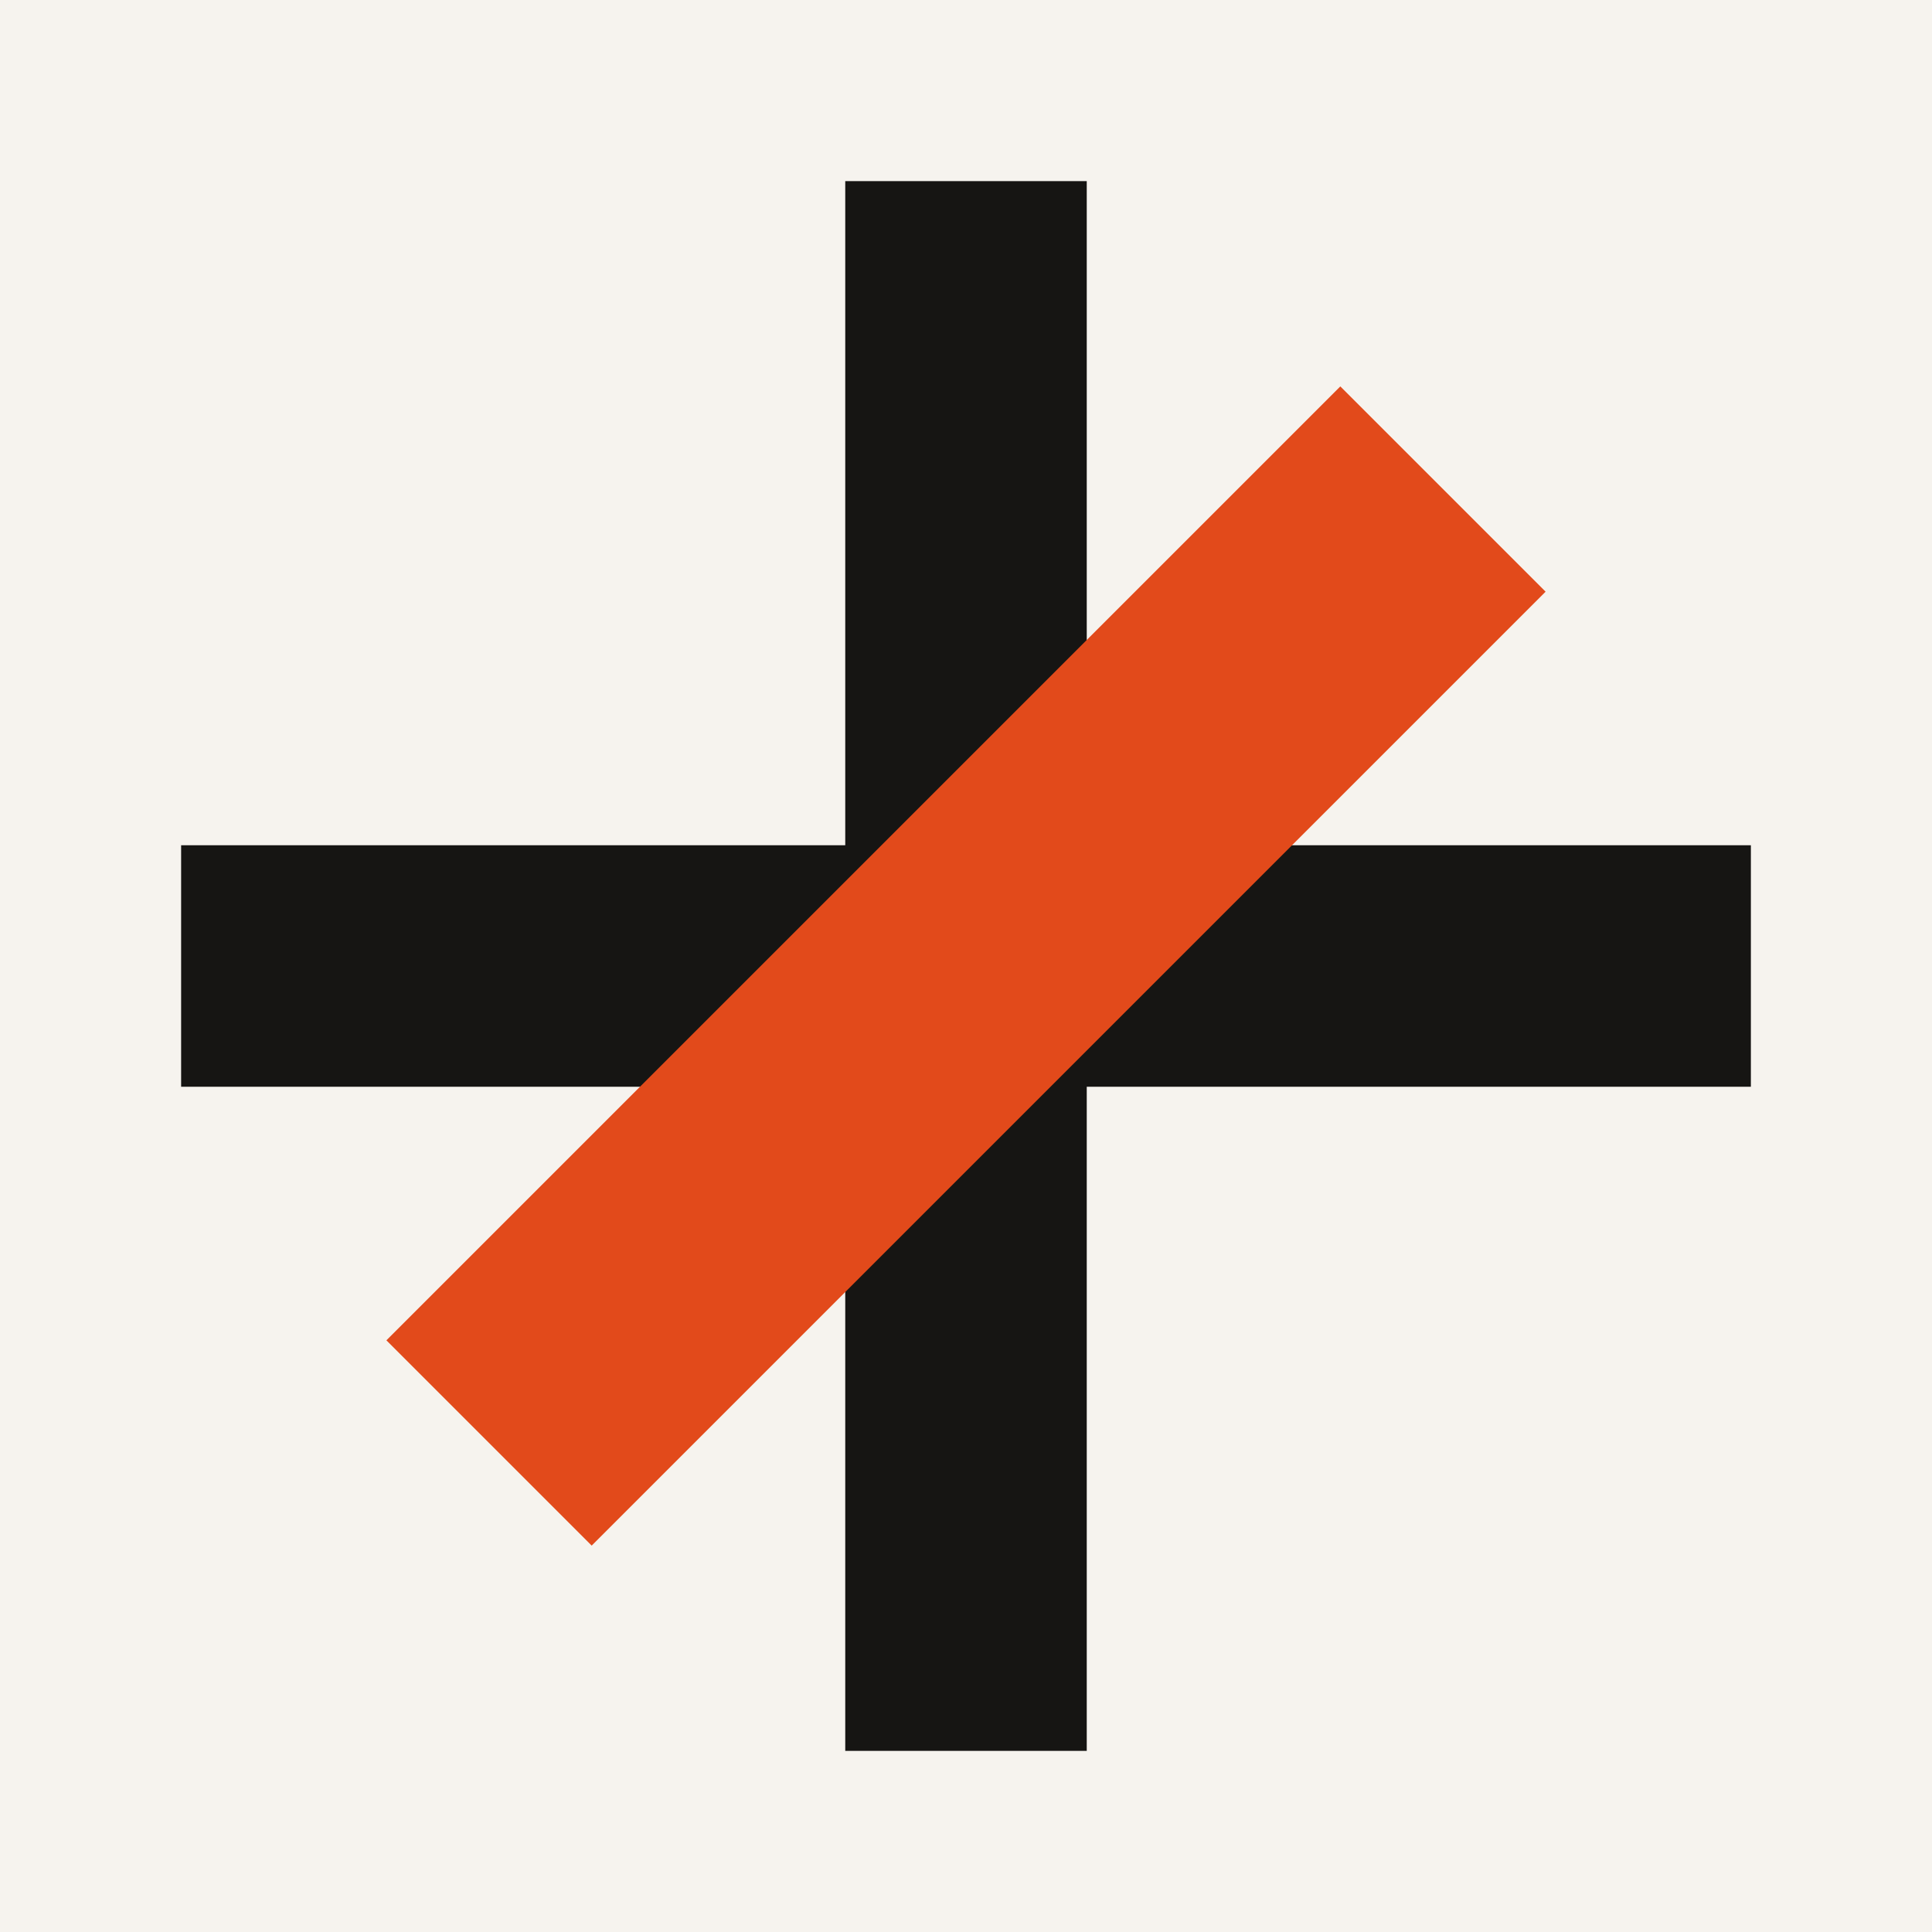
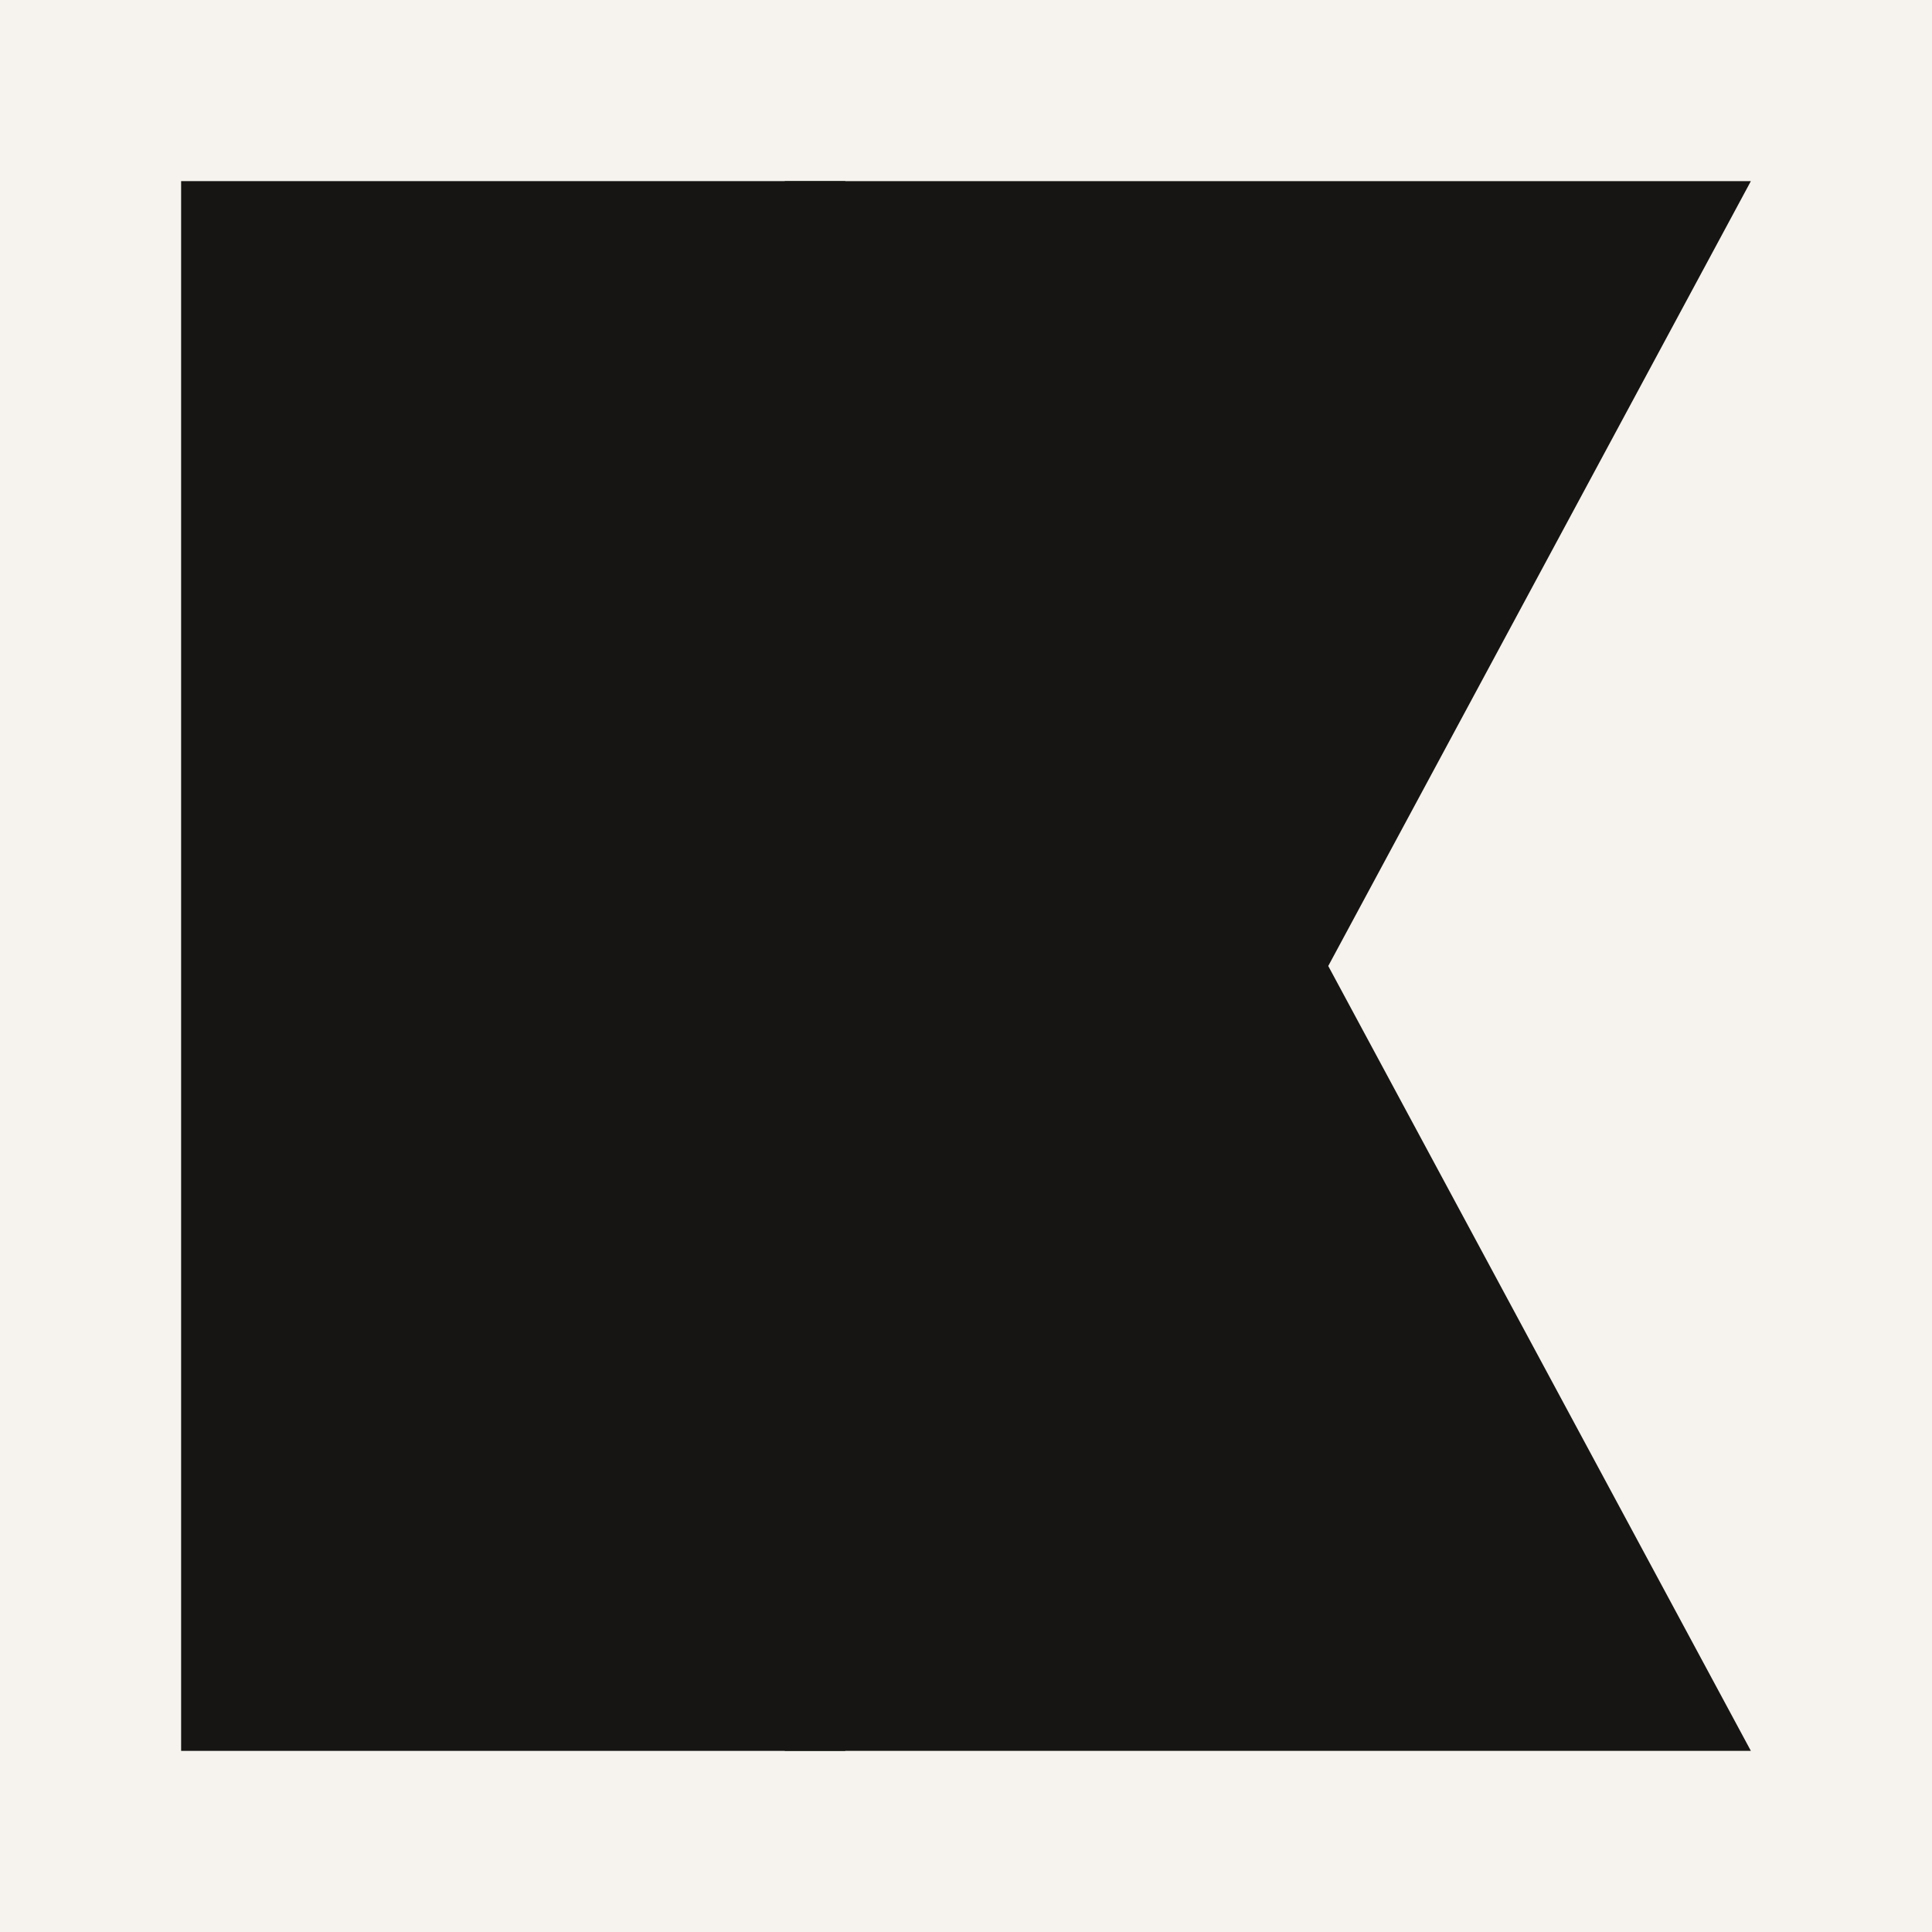
<svg xmlns="http://www.w3.org/2000/svg" viewBox="0 0 32 32">
  <rect width="32" height="32" fill="#f6f3ee" />
-   <path fill="#161513" d="M14 3h4v26h-4V3Z" />
-   <path fill="#161513" d="M3 14h26v4H3v-4Z" />
-   <path fill="#e24a1b" d="M6.4 22.2 9.8 25.6 25.6 9.8 22.2 6.4 6.4 22.2Z" />
+   <path fill="#161513" d="M3 3h11v26H3z" />
+   <path fill="#161513" d="M13 3h16L22 16l7 13H13L7 16z" />
</svg>
